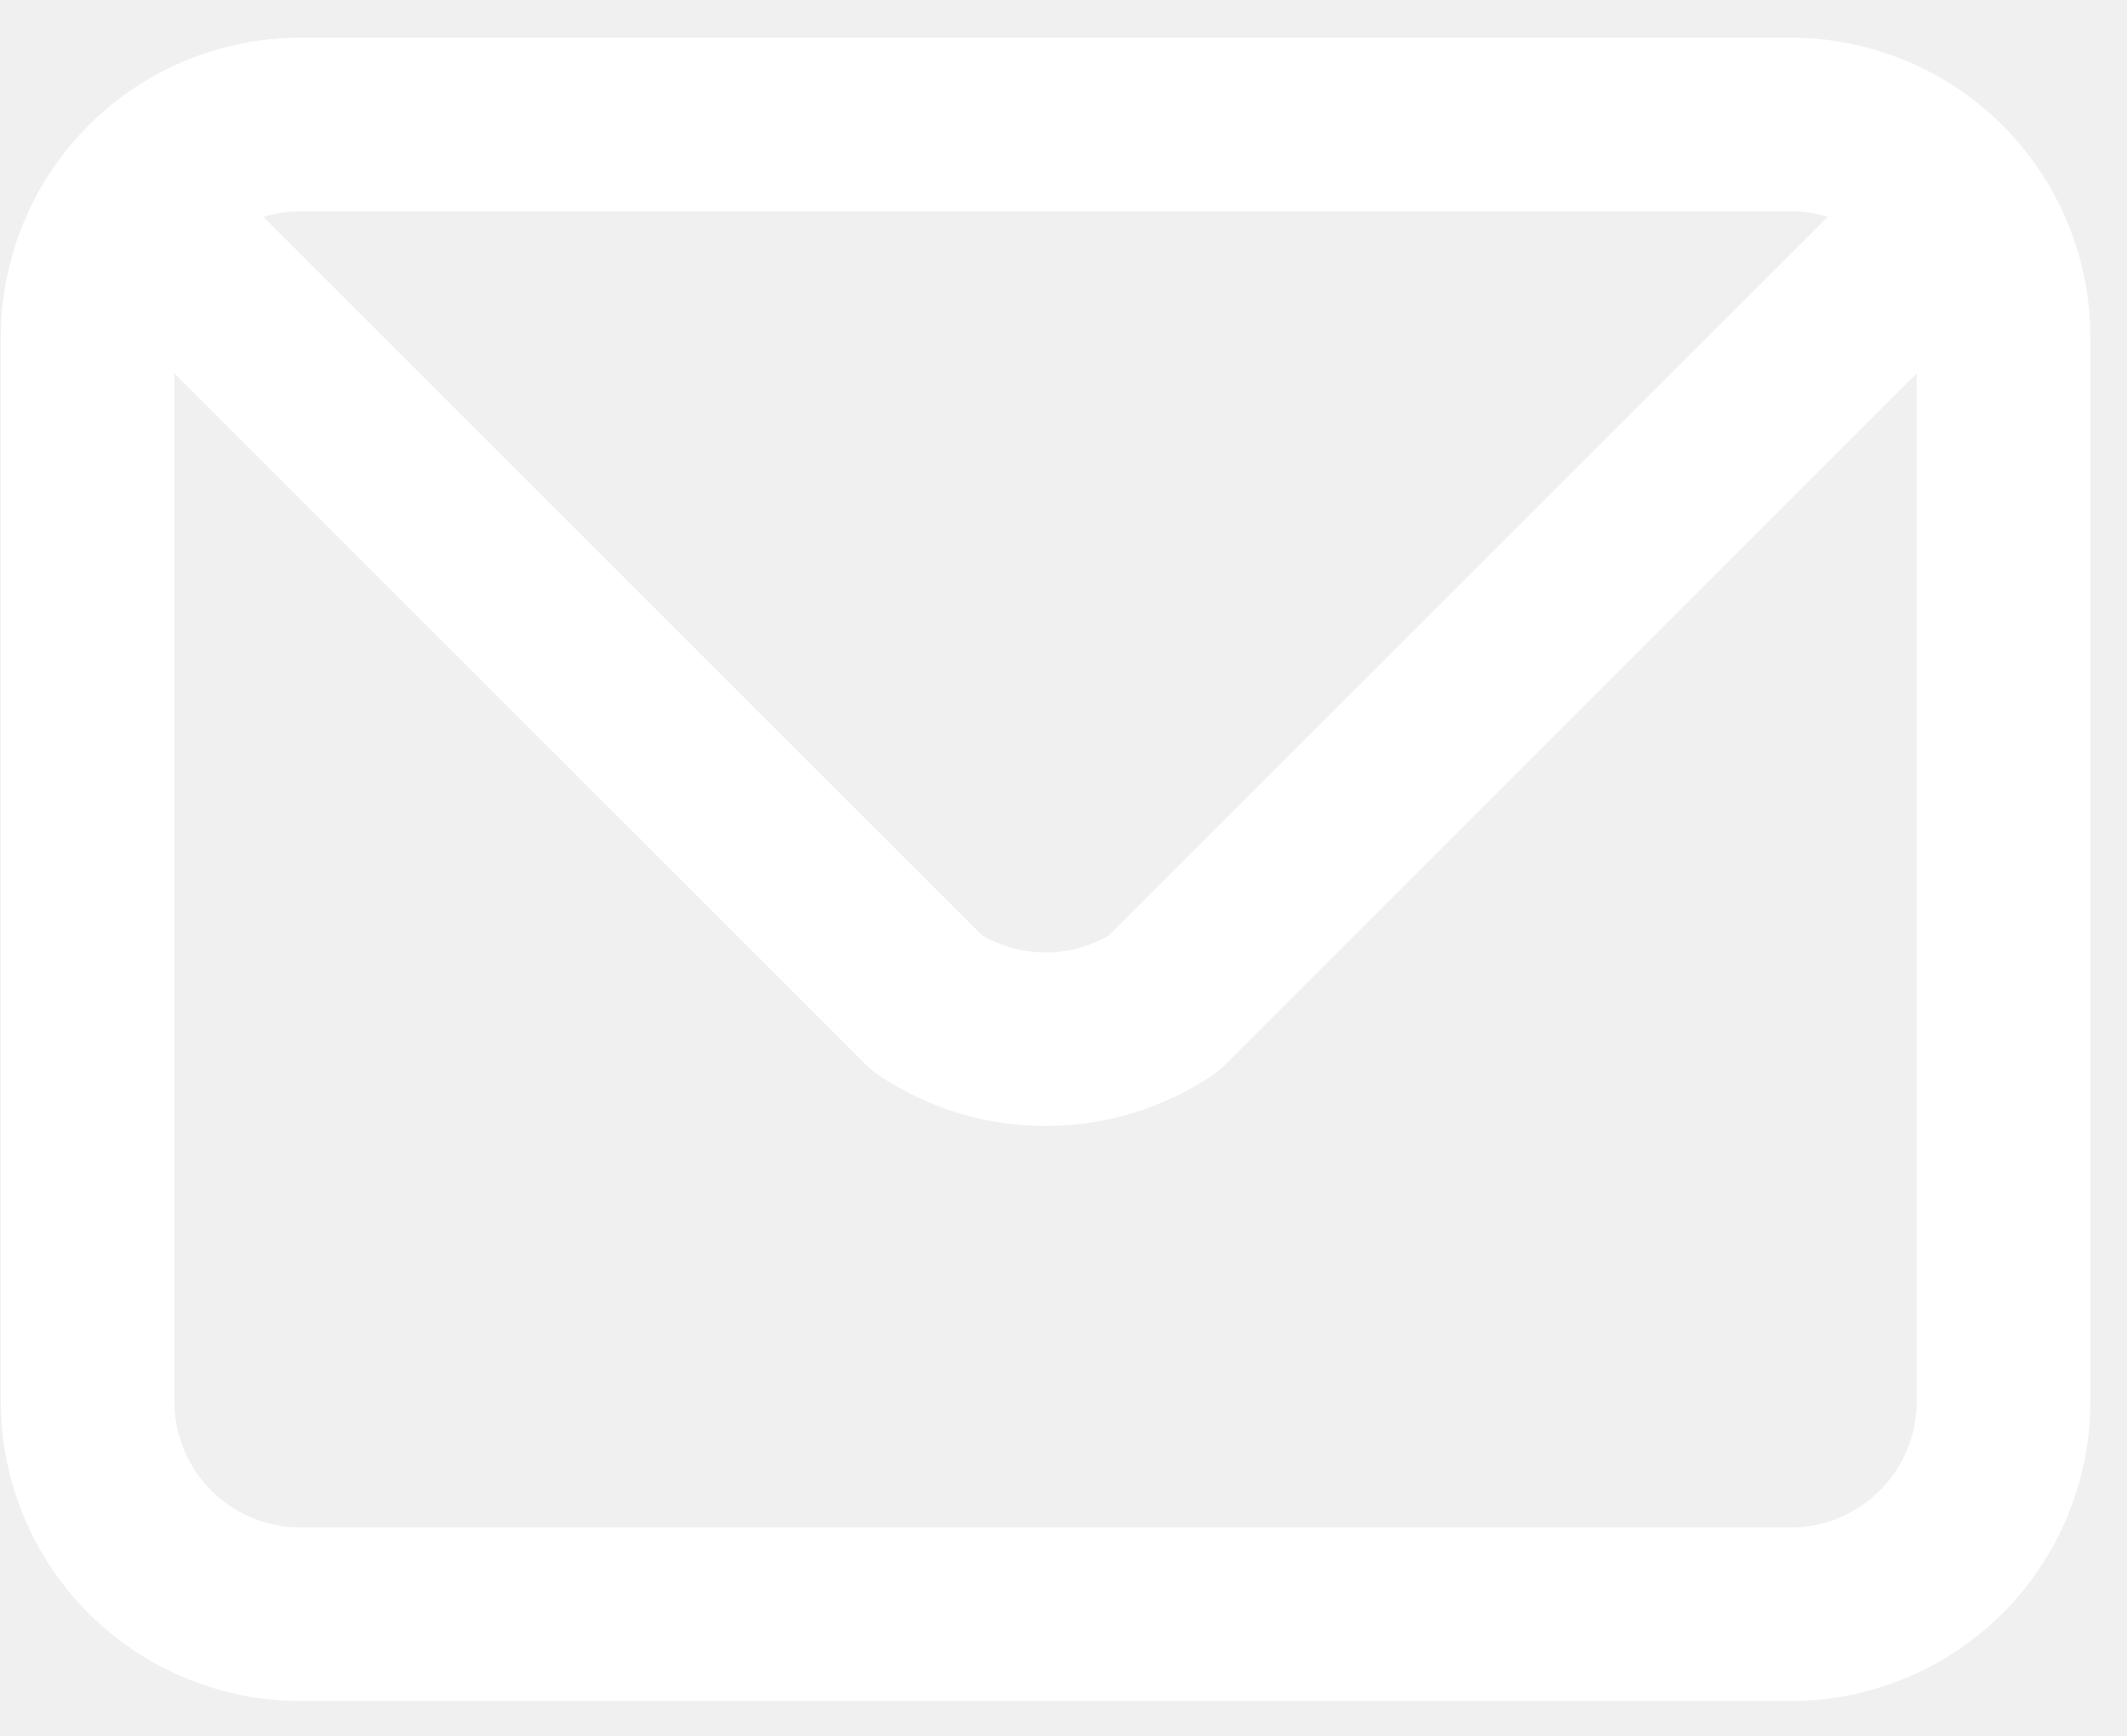
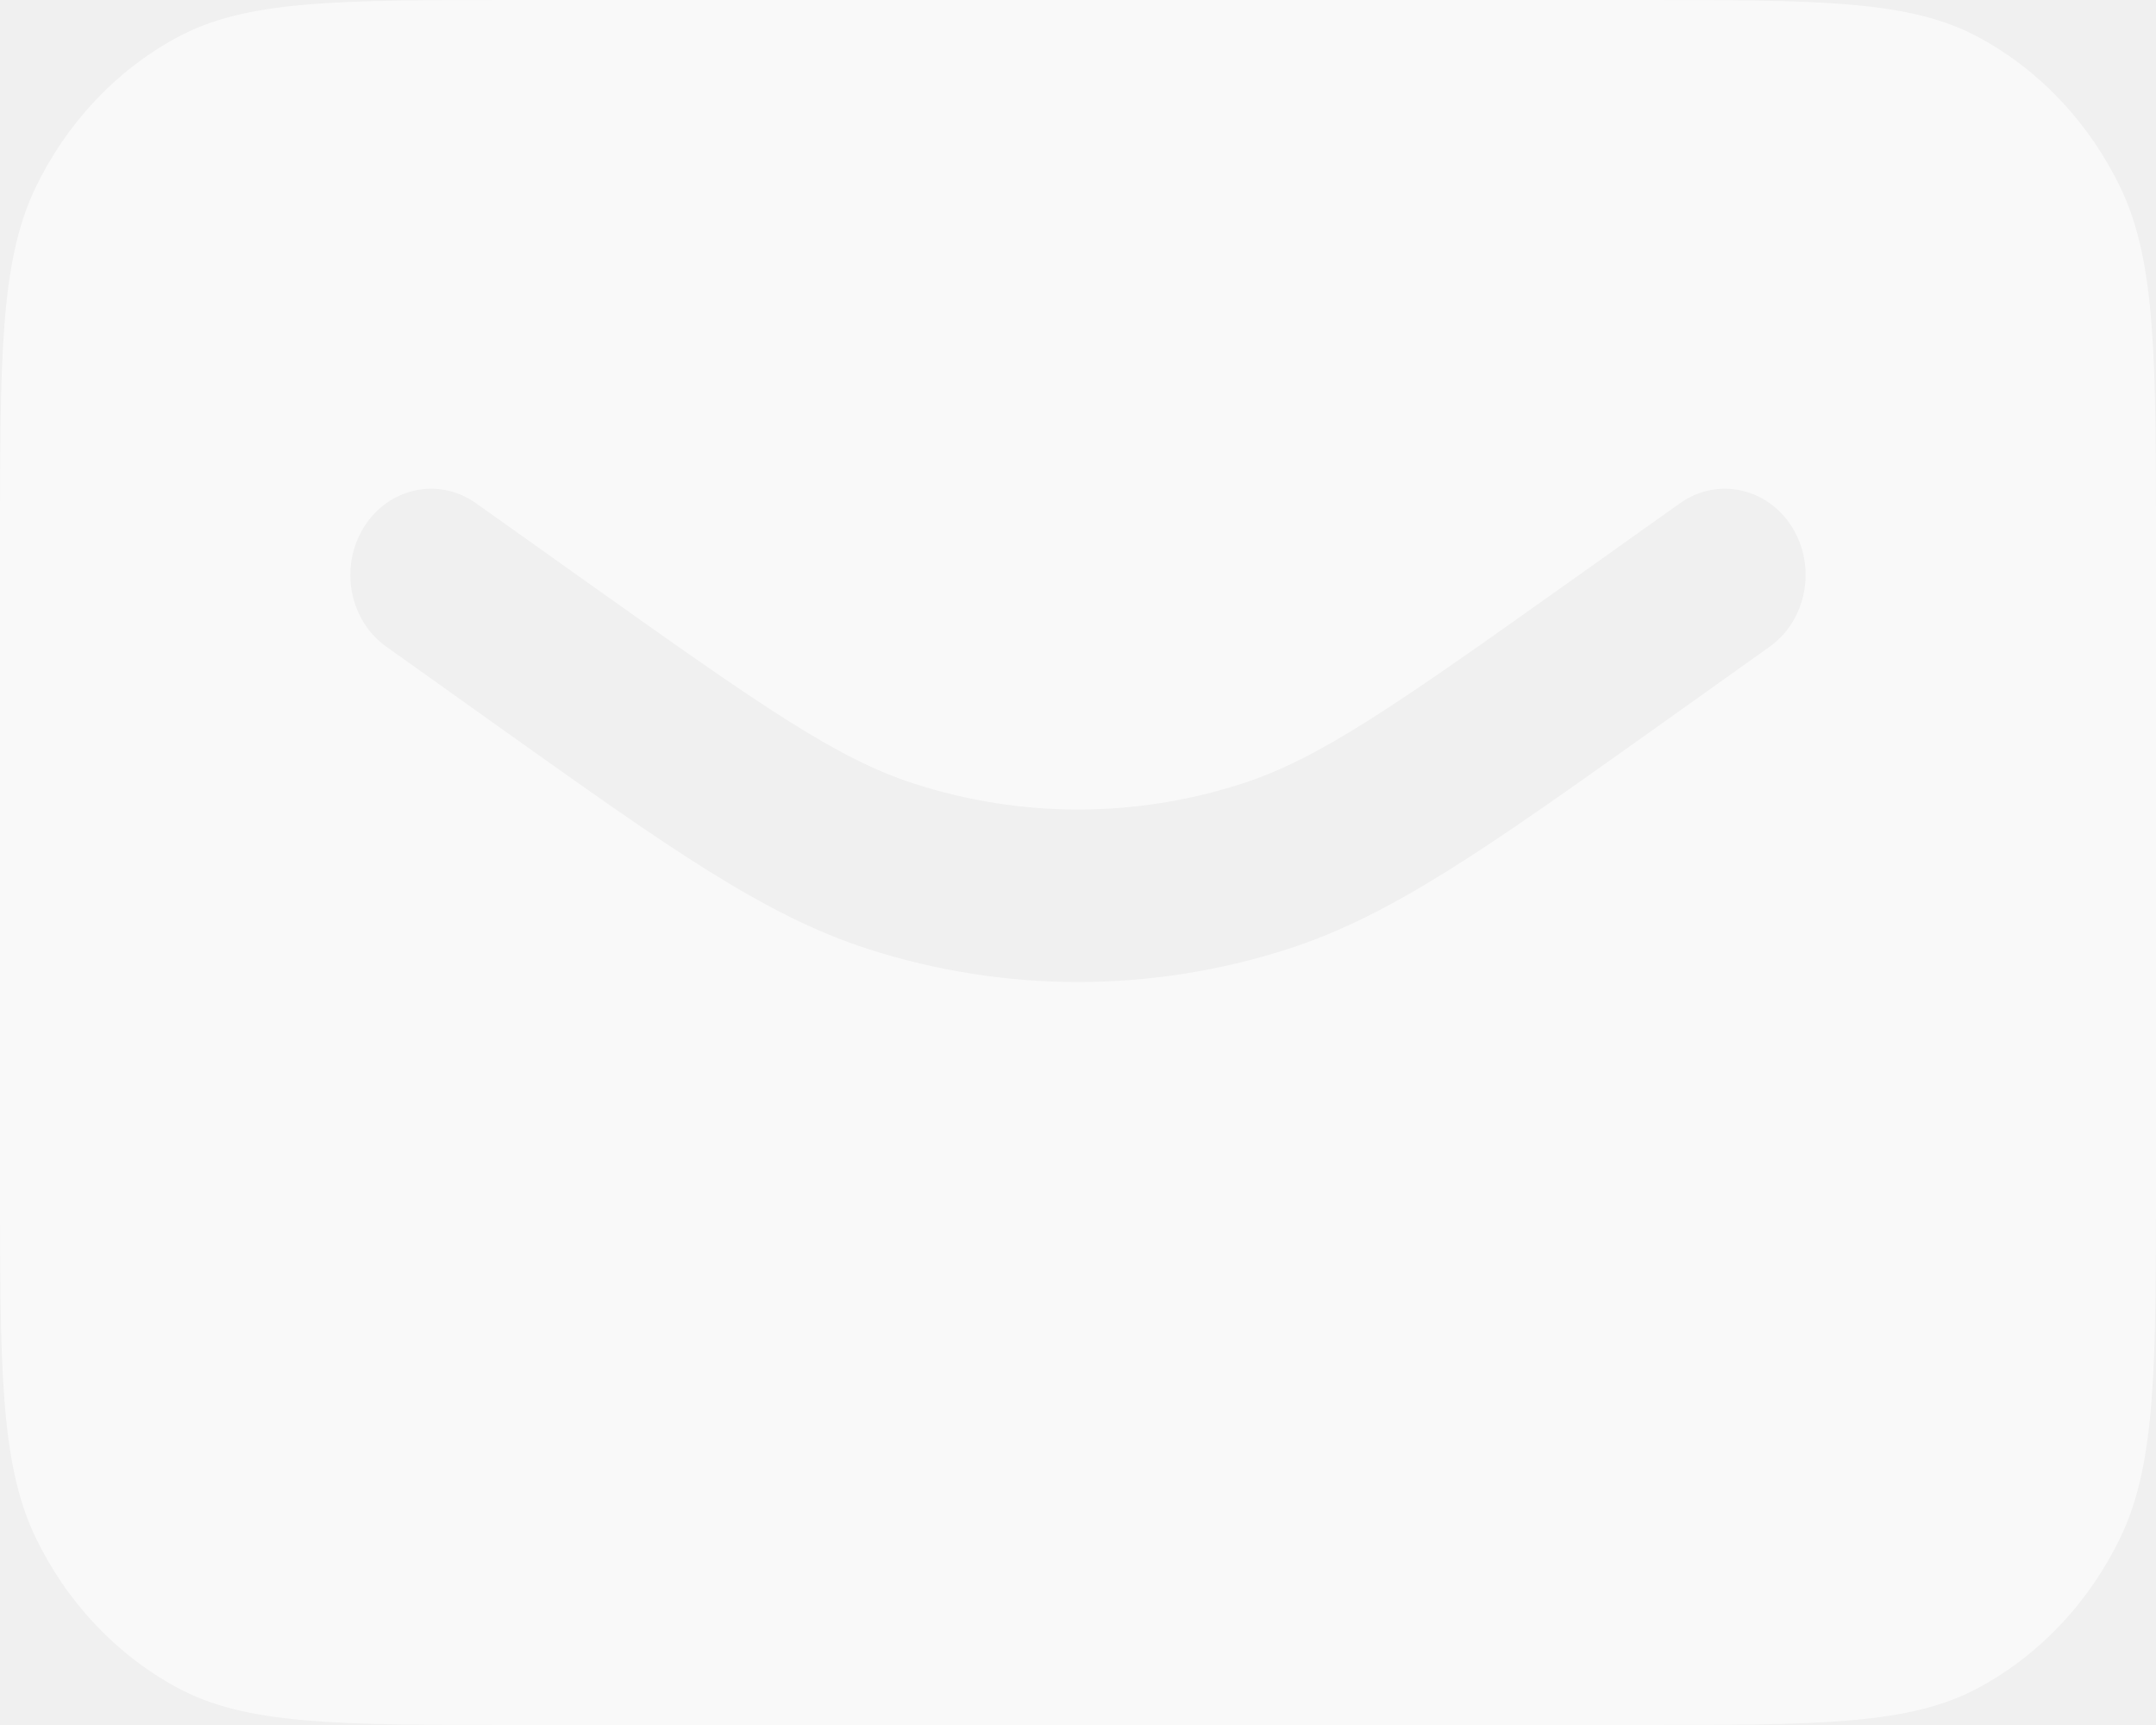
- <svg xmlns="http://www.w3.org/2000/svg" width="49" height="40" viewBox="0 0 49 40" fill="none">
-   <g clip-path="url(#clip0_79_415)">
-     <path d="M4.562 6.32L21.365 23.123C22.171 23.66 23.118 23.947 24.087 23.947C25.056 23.947 26.003 23.66 26.809 23.123L43.612 6.32M6.922 37.198H41.252C42.553 37.198 43.8 36.681 44.72 35.762C45.64 34.842 46.156 33.594 46.156 32.294V7.772C46.156 6.472 45.64 5.224 44.72 4.305C43.8 3.385 42.553 2.868 41.252 2.868H6.922C5.622 2.868 4.374 3.385 3.454 4.305C2.535 5.224 2.018 6.472 2.018 7.772V32.294C2.018 33.594 2.535 34.842 3.454 35.762C4.374 36.681 5.622 37.198 6.922 37.198Z" stroke="white" stroke-width="4" stroke-linecap="round" stroke-linejoin="round" />
-   </g>
-   <defs>
-     <clipPath id="clip0_79_415">
-       <rect width="49" height="40" fill="white" />
-     </clipPath>
-   </defs>
+ <svg xmlns="http://www.w3.org/2000/svg" width="15" height="12" viewBox="0 0 15 12" fill="none">
+   <path opacity="0.6" fill-rule="evenodd" clip-rule="evenodd" d="M0.245 1.31C0 1.824 0 2.496 0 3.84V8.16C0 9.504 0 10.176 0.245 10.69C0.461 11.141 0.805 11.508 1.229 11.738C1.71 12 2.34 12 3.6 12H11.4C12.66 12 13.29 12 13.771 11.738C14.195 11.508 14.539 11.141 14.755 10.69C15 10.176 15 9.504 15 8.16V3.84C15 2.496 15 1.824 14.755 1.31C14.539 0.859 14.195 0.492 13.771 0.262C13.29 0 12.66 0 11.4 0H3.6C2.34 0 1.71 0 1.229 0.262C0.805 0.492 0.461 0.859 0.245 1.31ZM3.312 3.501C3.054 3.317 2.704 3.391 2.532 3.667C2.36 3.943 2.429 4.315 2.688 4.499L3.438 5.033L3.525 5.095C4.649 5.894 5.318 6.37 6.04 6.602C6.992 6.908 8.008 6.908 8.96 6.602C9.682 6.37 10.351 5.894 11.475 5.095L11.562 5.033L12.312 4.499C12.57 4.315 12.64 3.943 12.468 3.667C12.296 3.391 11.946 3.317 11.688 3.501L10.938 4.034C9.7 4.914 9.178 5.279 8.636 5.453C7.895 5.691 7.105 5.691 6.364 5.453C5.822 5.279 5.3 4.914 4.062 4.034L3.312 3.501Z" fill="white" />
</svg>
